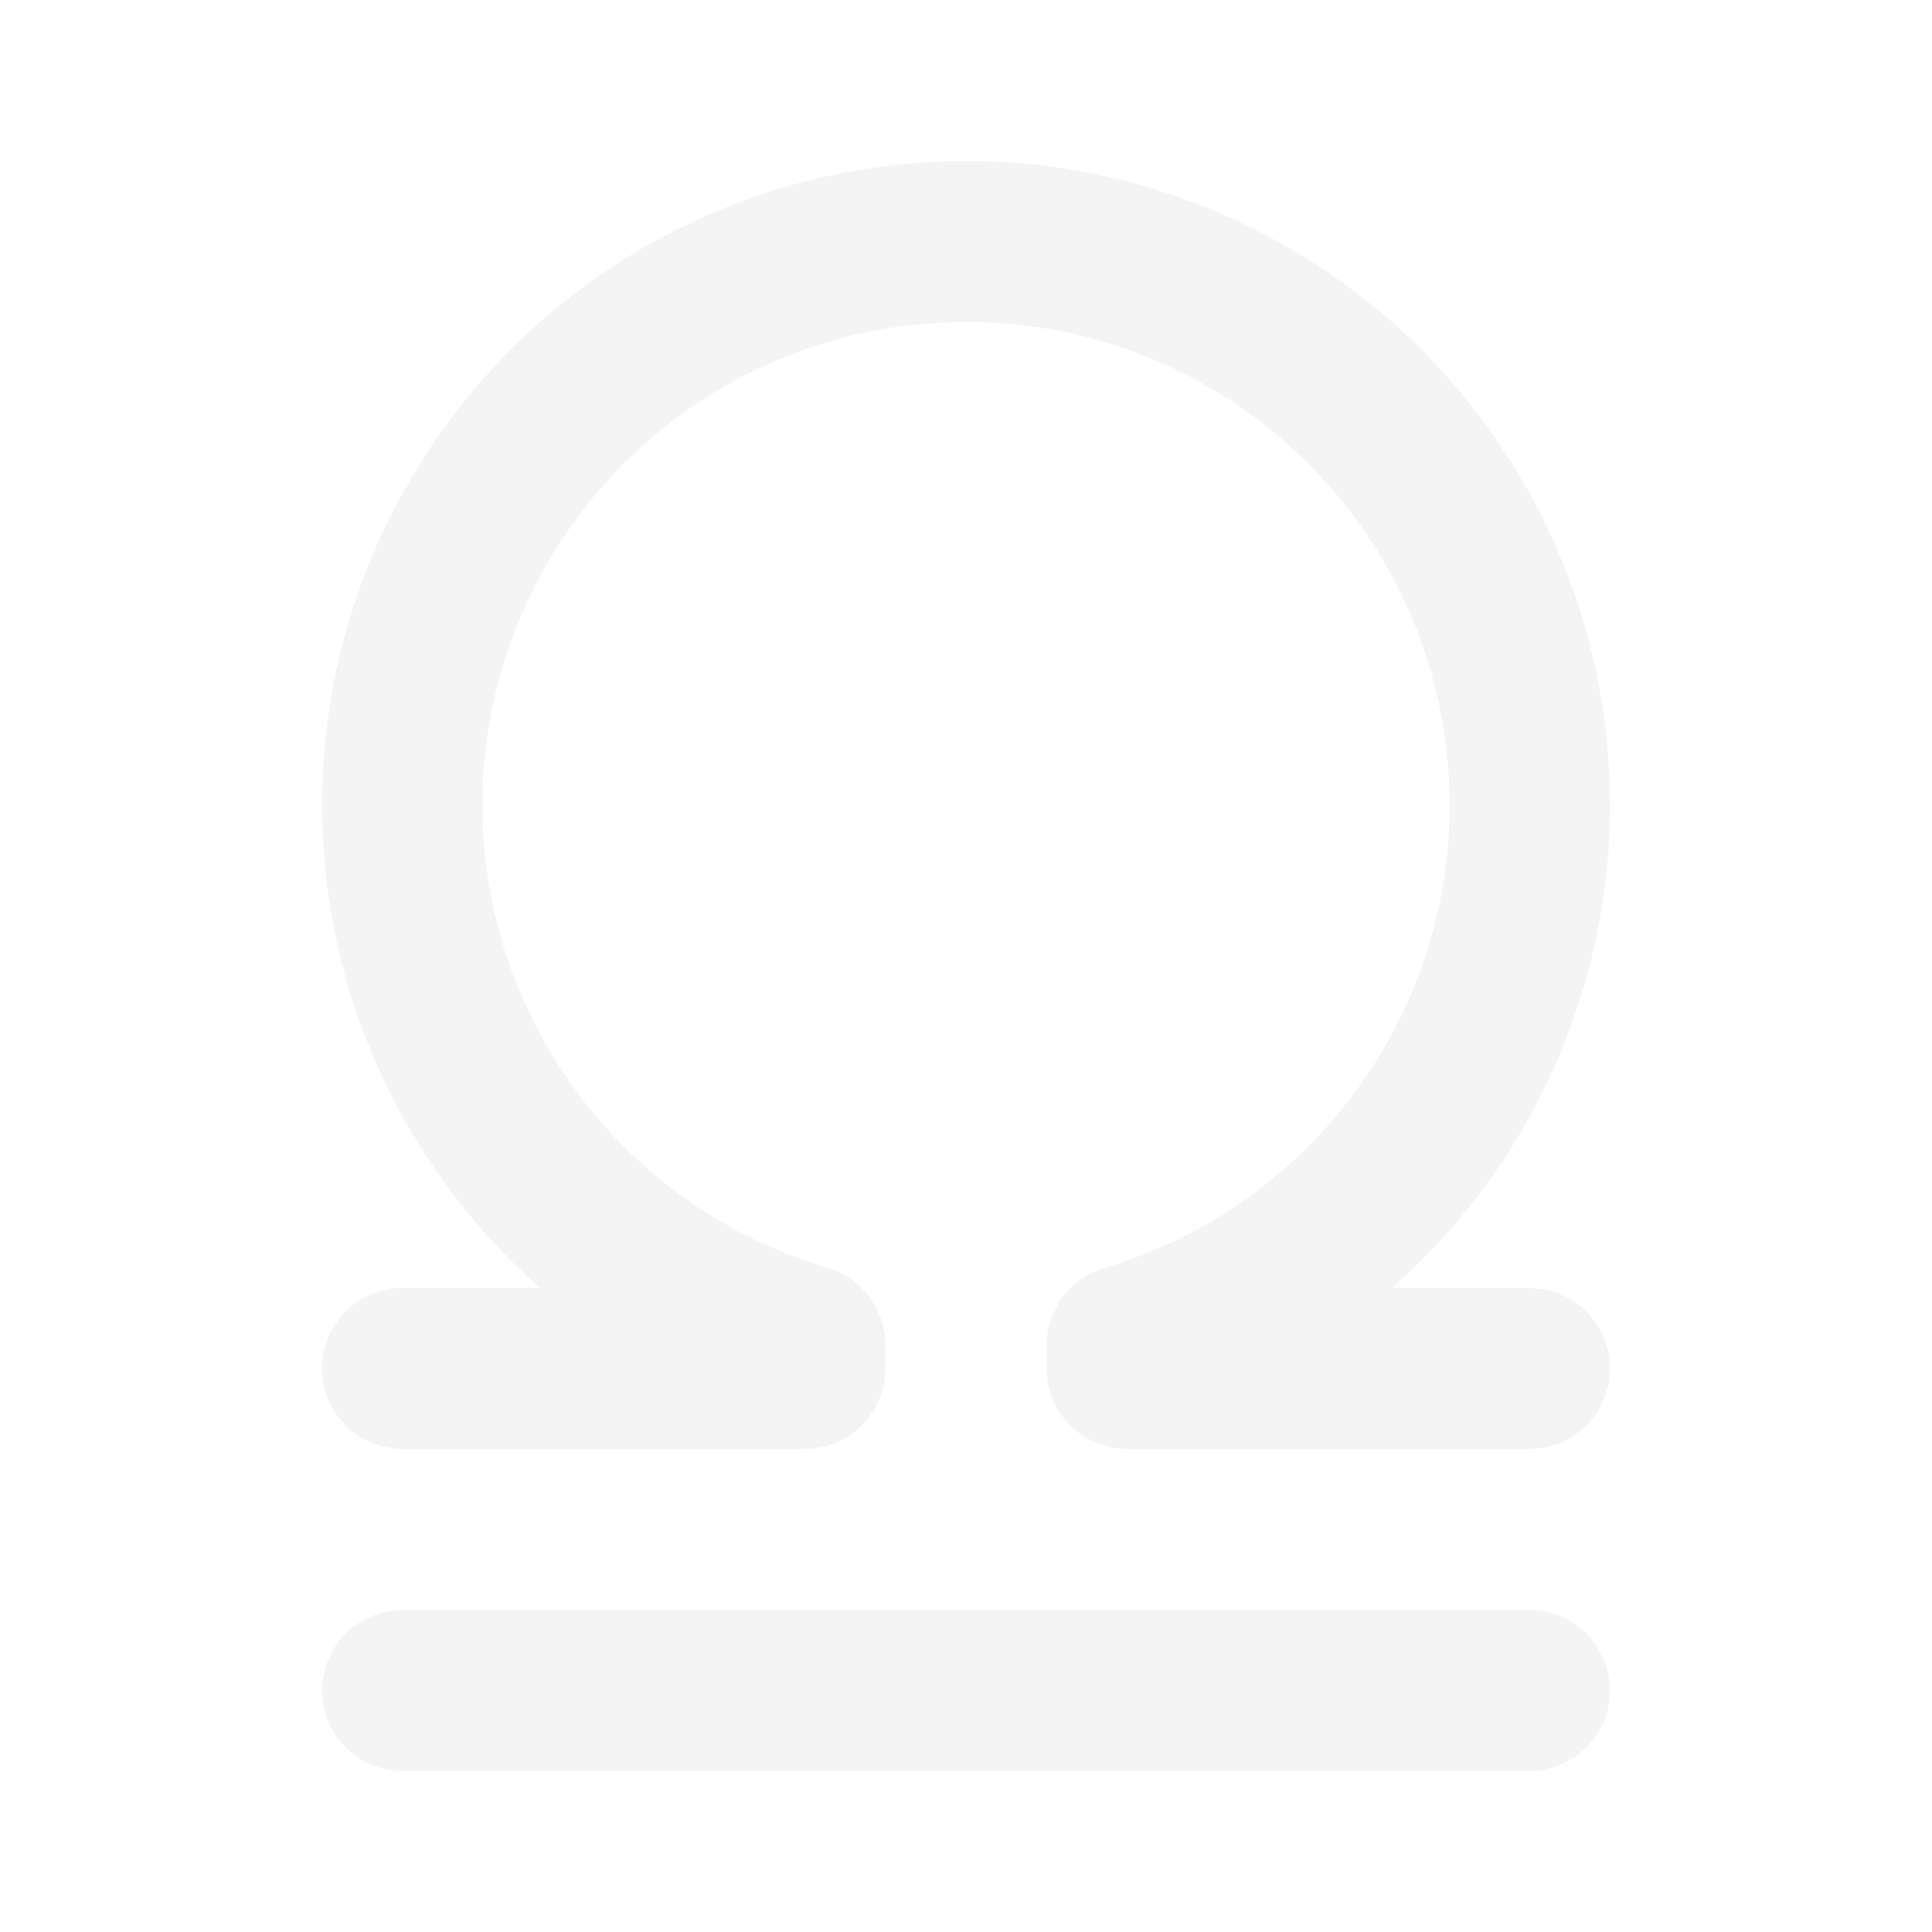
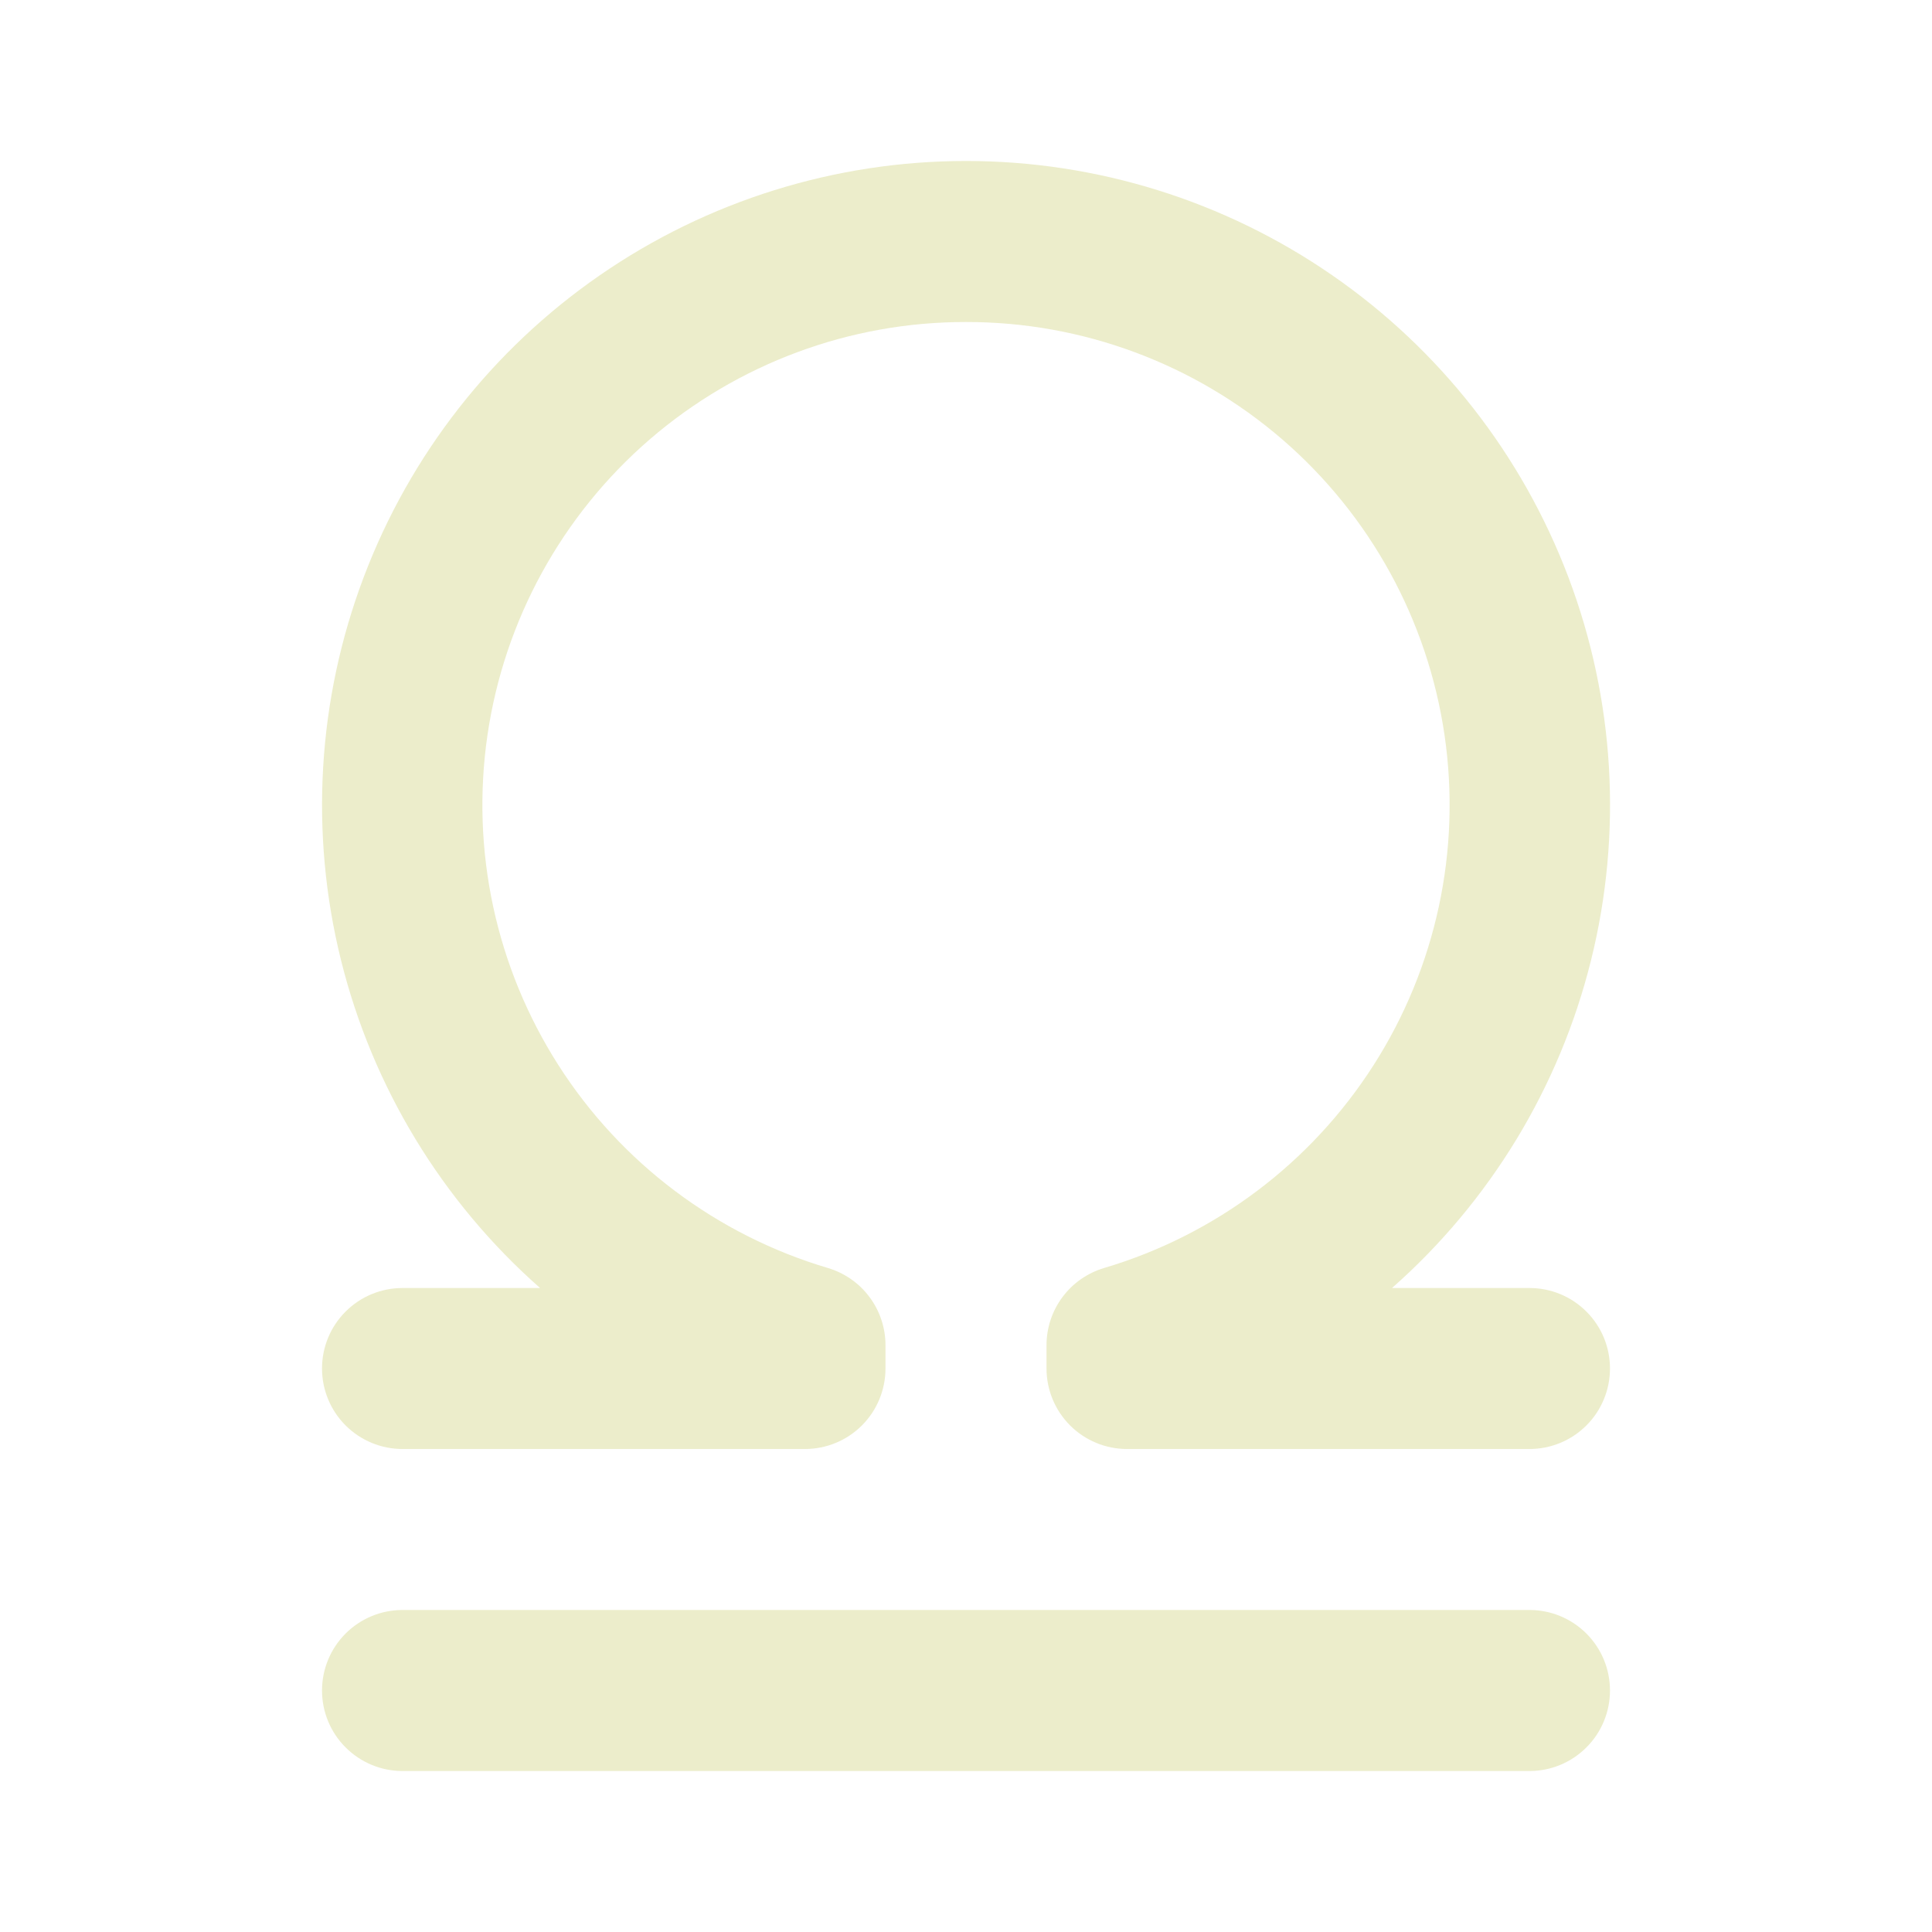
<svg xmlns="http://www.w3.org/2000/svg" width="40" height="40" viewBox="0 0 40 40" fill="none">
-   <path fill-rule="evenodd" clip-rule="evenodd" d="M20 6.667C17.596 6.663 15.271 7.527 13.451 9.098C11.632 10.669 10.439 12.844 10.092 15.223C9.745 17.602 10.266 20.026 11.561 22.052C12.855 24.078 14.837 25.569 17.142 26.253C17.486 26.356 17.788 26.566 18.002 26.854C18.217 27.142 18.333 27.491 18.333 27.85V28.333C18.333 28.775 18.158 29.199 17.845 29.512C17.533 29.824 17.109 30 16.667 30H8.333C7.891 30 7.467 29.824 7.155 29.512C6.842 29.199 6.667 28.775 6.667 28.333C6.667 27.891 6.842 27.467 7.155 27.155C7.467 26.842 7.891 26.667 8.333 26.667H11.182C9.15 24.875 7.713 22.508 7.06 19.879C6.408 17.251 6.571 14.486 7.529 11.953C8.486 9.419 10.192 7.237 12.42 5.698C14.648 4.158 17.293 3.333 20.001 3.333C22.709 3.333 25.353 4.158 27.581 5.698C29.809 7.237 31.515 9.419 32.473 11.953C33.431 14.486 33.594 17.251 32.941 19.879C32.289 22.508 30.851 24.875 28.82 26.667H31.667C32.109 26.667 32.533 26.842 32.845 27.155C33.158 27.467 33.333 27.891 33.333 28.333C33.333 28.775 33.158 29.199 32.845 29.512C32.533 29.824 32.109 30 31.667 30H23.333C22.891 30 22.467 29.824 22.155 29.512C21.842 29.199 21.667 28.775 21.667 28.333V27.85C21.667 27.491 21.783 27.142 21.998 26.854C22.212 26.566 22.514 26.356 22.858 26.253C25.163 25.569 27.144 24.078 28.439 22.052C29.734 20.026 30.255 17.602 29.908 15.223C29.561 12.844 28.368 10.669 26.549 9.098C24.729 7.527 22.404 6.663 20 6.667ZM6.667 35C6.667 34.558 6.842 34.134 7.155 33.821C7.467 33.509 7.891 33.333 8.333 33.333H31.667C32.109 33.333 32.533 33.509 32.845 33.821C33.158 34.134 33.333 34.558 33.333 35C33.333 35.442 33.158 35.866 32.845 36.178C32.533 36.491 32.109 36.667 31.667 36.667H8.333C7.891 36.667 7.467 36.491 7.155 36.178C6.842 35.866 6.667 35.442 6.667 35Z" fill="#F4F4F5" />
+   <path fill-rule="evenodd" clip-rule="evenodd" d="M20 6.667C17.596 6.663 15.271 7.527 13.451 9.098C11.632 10.669 10.439 12.844 10.092 15.223C9.745 17.602 10.266 20.026 11.561 22.052C12.855 24.078 14.837 25.569 17.142 26.253C17.486 26.356 17.788 26.566 18.002 26.854C18.217 27.142 18.333 27.491 18.333 27.85V28.333C18.333 28.775 18.158 29.199 17.845 29.512C17.533 29.824 17.109 30 16.667 30H8.333C7.891 30 7.467 29.824 7.155 29.512C6.842 29.199 6.667 28.775 6.667 28.333C6.667 27.891 6.842 27.467 7.155 27.155C7.467 26.842 7.891 26.667 8.333 26.667H11.182C9.15 24.875 7.713 22.508 7.06 19.879C6.408 17.251 6.571 14.486 7.529 11.953C8.486 9.419 10.192 7.237 12.42 5.698C14.648 4.158 17.293 3.333 20.001 3.333C22.709 3.333 25.353 4.158 27.581 5.698C29.809 7.237 31.515 9.419 32.473 11.953C33.431 14.486 33.594 17.251 32.941 19.879C32.289 22.508 30.851 24.875 28.82 26.667H31.667C32.109 26.667 32.533 26.842 32.845 27.155C33.158 27.467 33.333 27.891 33.333 28.333C33.333 28.775 33.158 29.199 32.845 29.512C32.533 29.824 32.109 30 31.667 30H23.333C22.891 30 22.467 29.824 22.155 29.512C21.842 29.199 21.667 28.775 21.667 28.333V27.85C21.667 27.491 21.783 27.142 21.998 26.854C22.212 26.566 22.514 26.356 22.858 26.253C25.163 25.569 27.144 24.078 28.439 22.052C29.734 20.026 30.255 17.602 29.908 15.223C29.561 12.844 28.368 10.669 26.549 9.098C24.729 7.527 22.404 6.663 20 6.667ZM6.667 35C6.667 34.558 6.842 34.134 7.155 33.821C7.467 33.509 7.891 33.333 8.333 33.333H31.667C32.109 33.333 32.533 33.509 32.845 33.821C33.158 34.134 33.333 34.558 33.333 35C33.333 35.442 33.158 35.866 32.845 36.178C32.533 36.491 32.109 36.667 31.667 36.667H8.333C7.891 36.667 7.467 36.491 7.155 36.178C6.842 35.866 6.667 35.442 6.667 35Z" fill="#ECEDCB" />
</svg>
